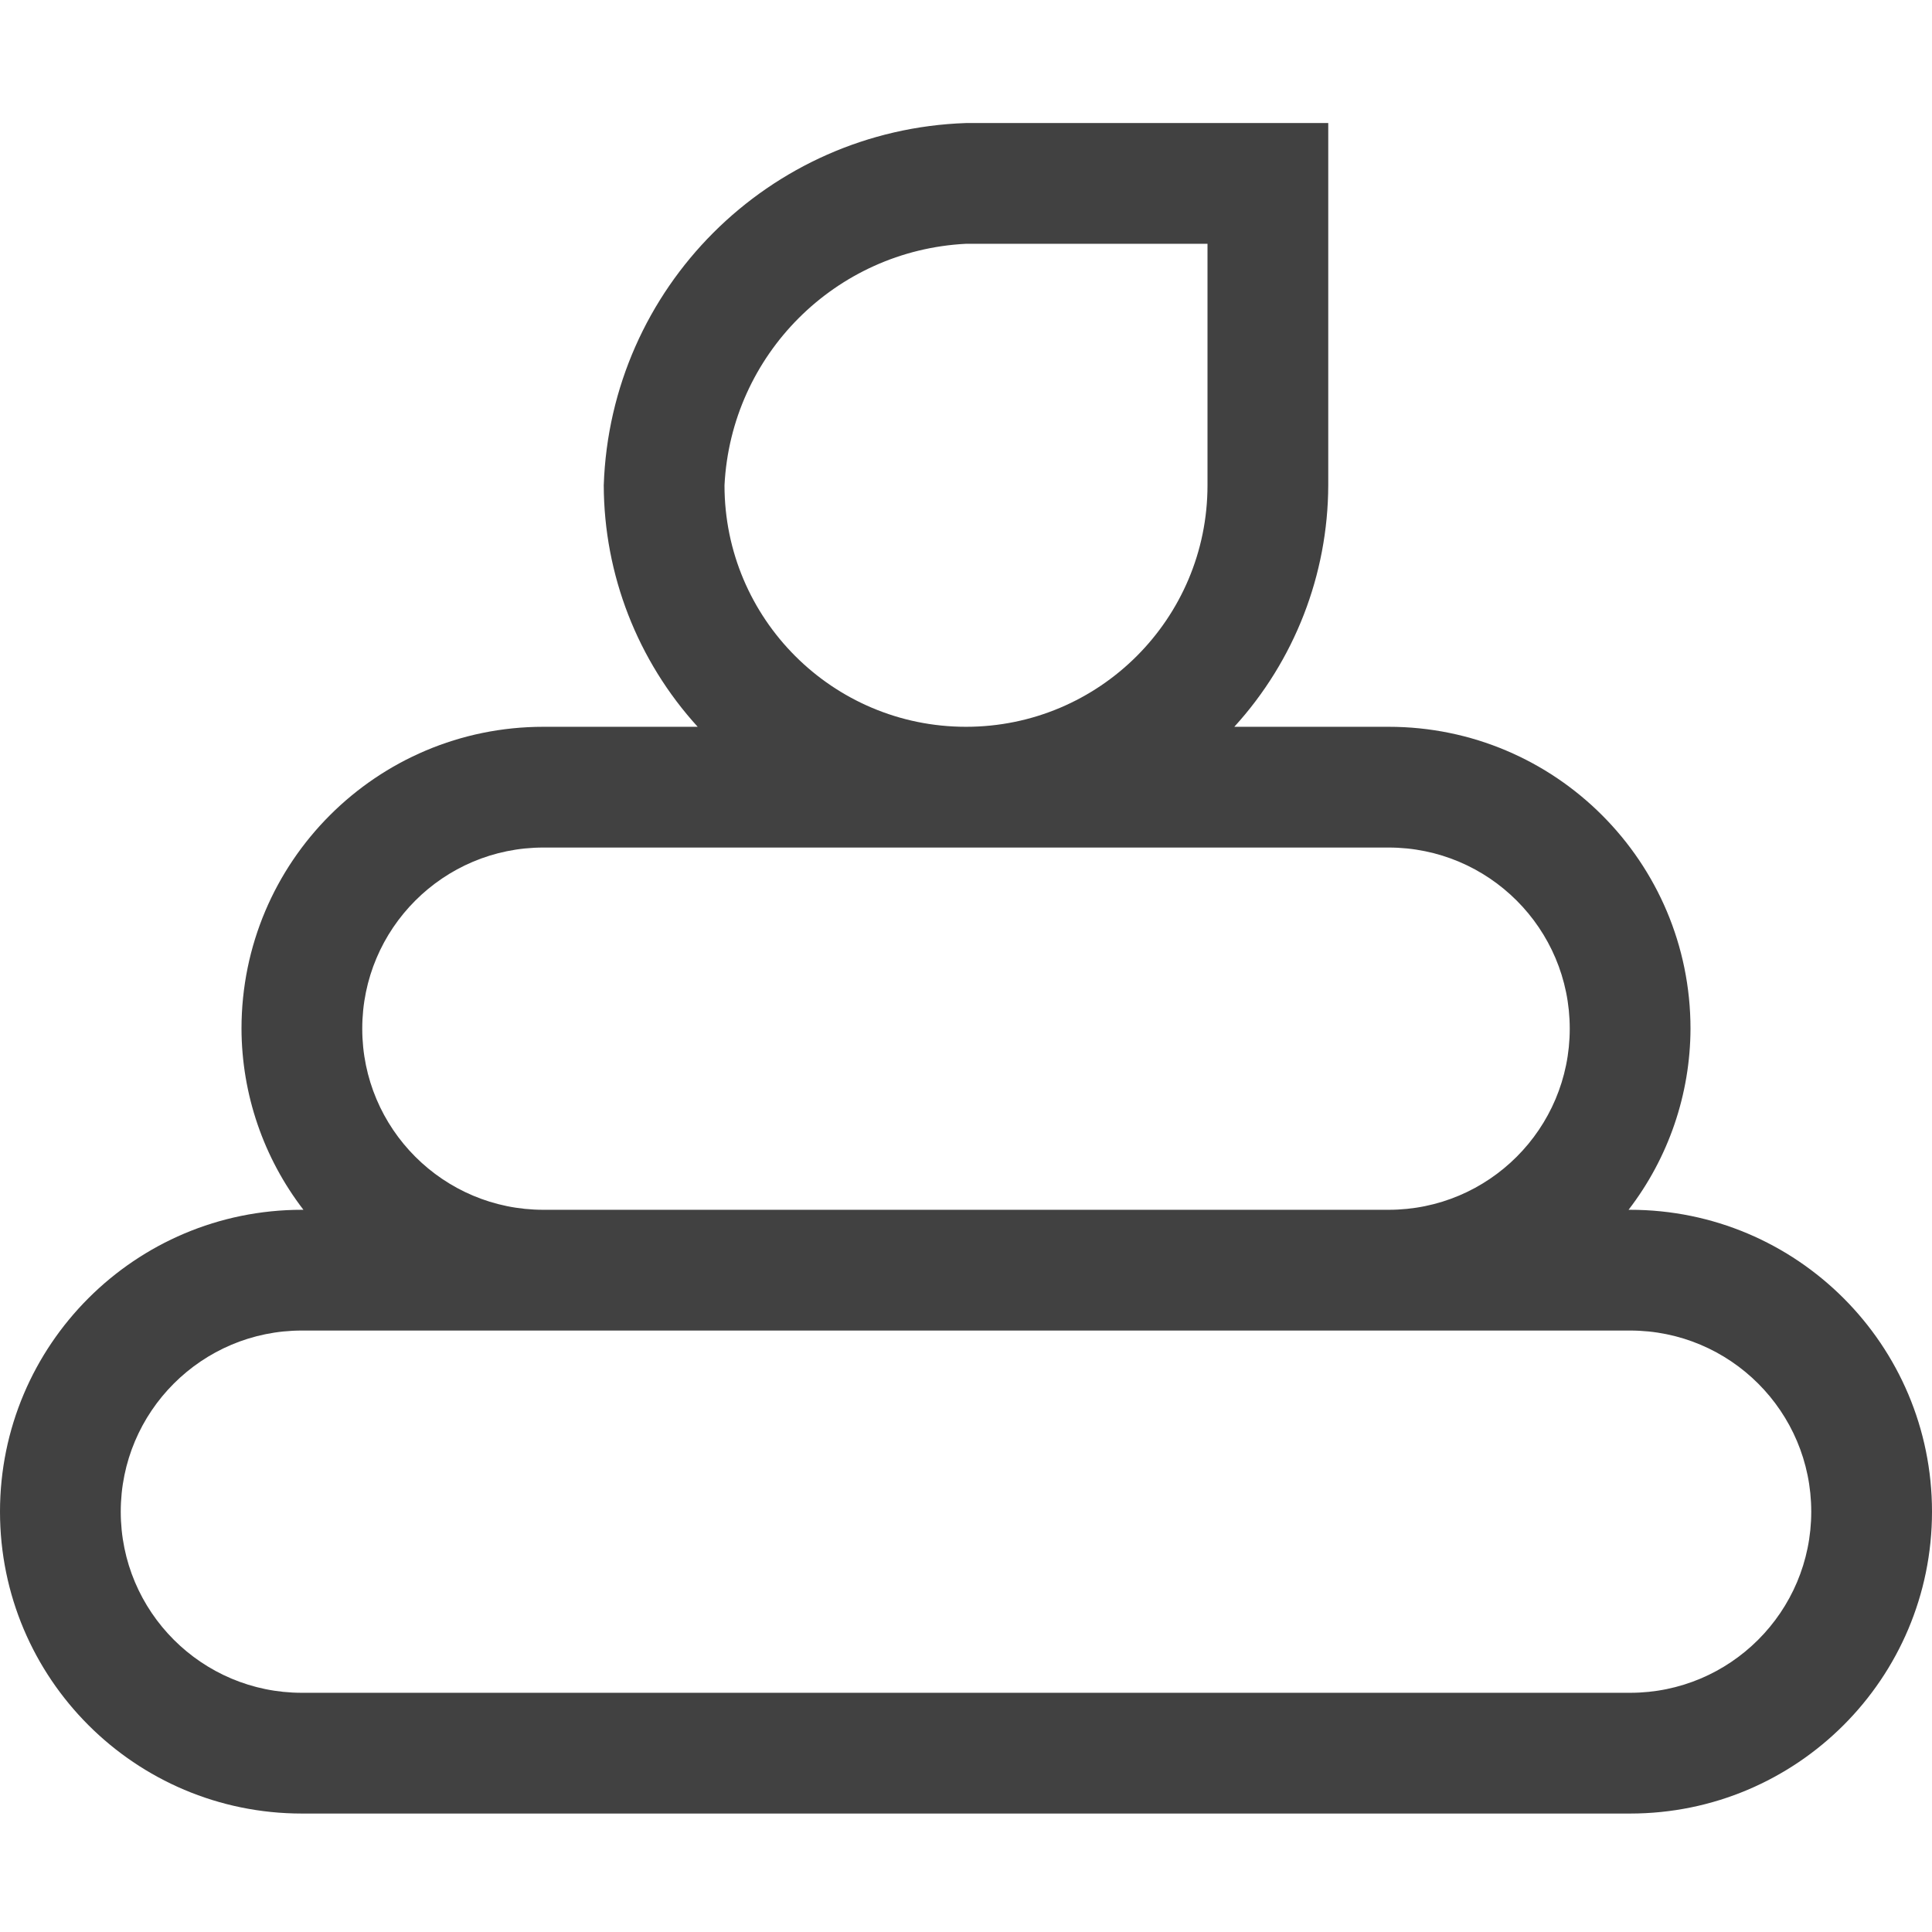
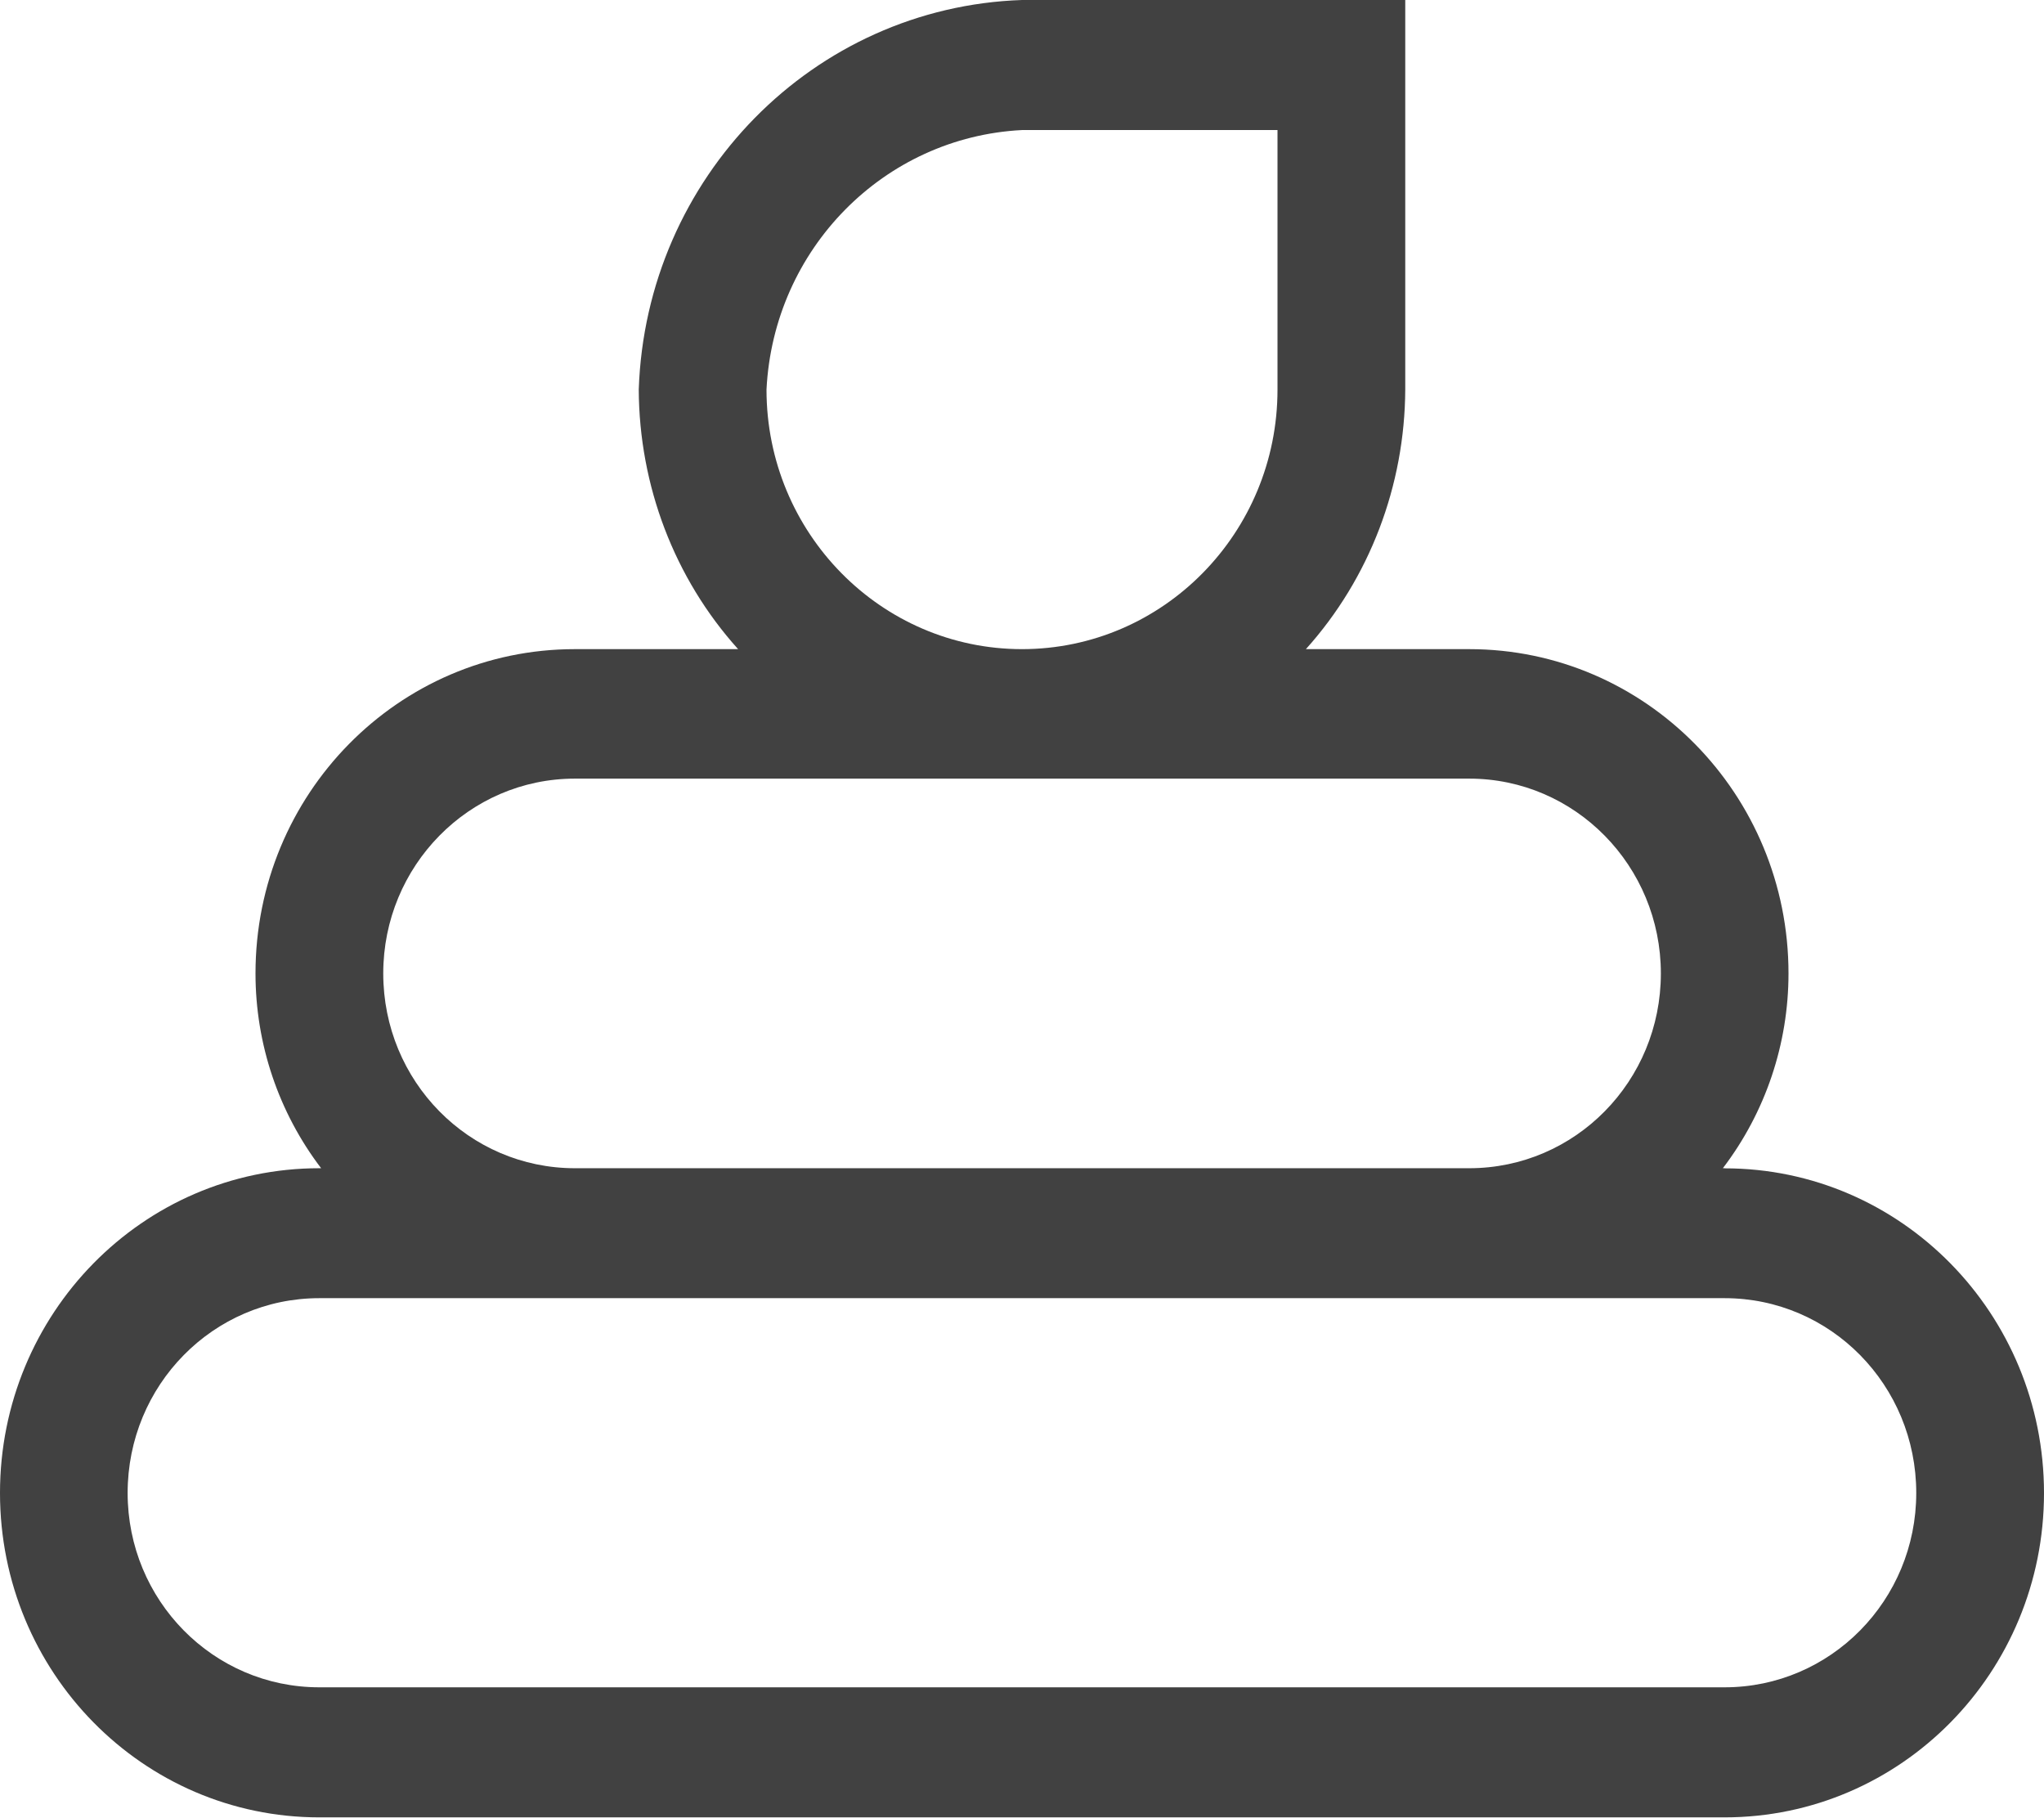
- <svg xmlns="http://www.w3.org/2000/svg" viewBox="0 0 16 16">
-   <path fill="none" stroke="#414141" stroke-miterlimit="10" stroke-width="3" d="M-7.5-6.5h29v29h-29z" />
-   <path fill="#414141" d="M13.5 10.019h-.013a2.471 2.471 0 0 0 .513-1.5 2.5 2.5 0 0 0-2.5-2.5h-1.278a2.982 2.982 0 0 0 .778-2v-3H8a3.106 3.106 0 0 0-3 3 2.983 2.983 0 0 0 .778 2H4.5a2.5 2.5 0 0 0-2.5 2.5 2.471 2.471 0 0 0 .513 1.5H2.5a2.5 2.5 0 0 0 0 5h11a2.5 2.5 0 0 0 0-5zm-5.5-8h2v2a2 2 0 1 1-4 0 2.109 2.109 0 0 1 2-2zm-3.5 5h7a1.5 1.5 0 1 1 0 3h-7a1.5 1.5 0 0 1 0-3zm9 7h-11a1.5 1.5 0 0 1 0-3h11a1.5 1.5 0 0 1 0 3z" />
+ <svg xmlns="http://www.w3.org/2000/svg" viewBox="0 0 18 16">
+   <path fill="#414141" d="M15.188 10.285h-.016c.375-.492.578-1.094.578-1.715 0-1.578-1.258-2.855-2.812-2.855H11.5c.562-.625.871-1.441.875-2.285V0H9C7.164.062 5.688 1.562 5.625 3.43c.004.844.312 1.66.875 2.285H5.062c-1.555 0-2.812 1.277-2.812 2.855 0 .621.203 1.223.578 1.715H2.812c-1.555 0-2.812 1.281-2.812 2.859S1.258 16 2.812 16h12.375C16.742 16 18 14.723 18 13.145c0-1.578-1.258-2.859-2.812-2.859M6.75 3.43C6.812 2.191 7.785 1.207 9 1.145h2.25v2.285c0 1.262-1.008 2.285-2.25 2.285S6.75 4.691 6.75 3.43M3.375 8.57c0-.945.754-1.715 1.688-1.715h7.875c.934 0 1.688.77 1.688 1.715 0 .949-.754 1.715-1.688 1.715h-7.875c-.934 0-1.688-.766-1.688-1.715m11.812 6.285H2.812c-.934 0-1.688-.766-1.688-1.711 0-.949.754-1.715 1.688-1.715h12.375c.934 0 1.688.766 1.688 1.715 0 .945-.754 1.711-1.688 1.711" />
</svg>
